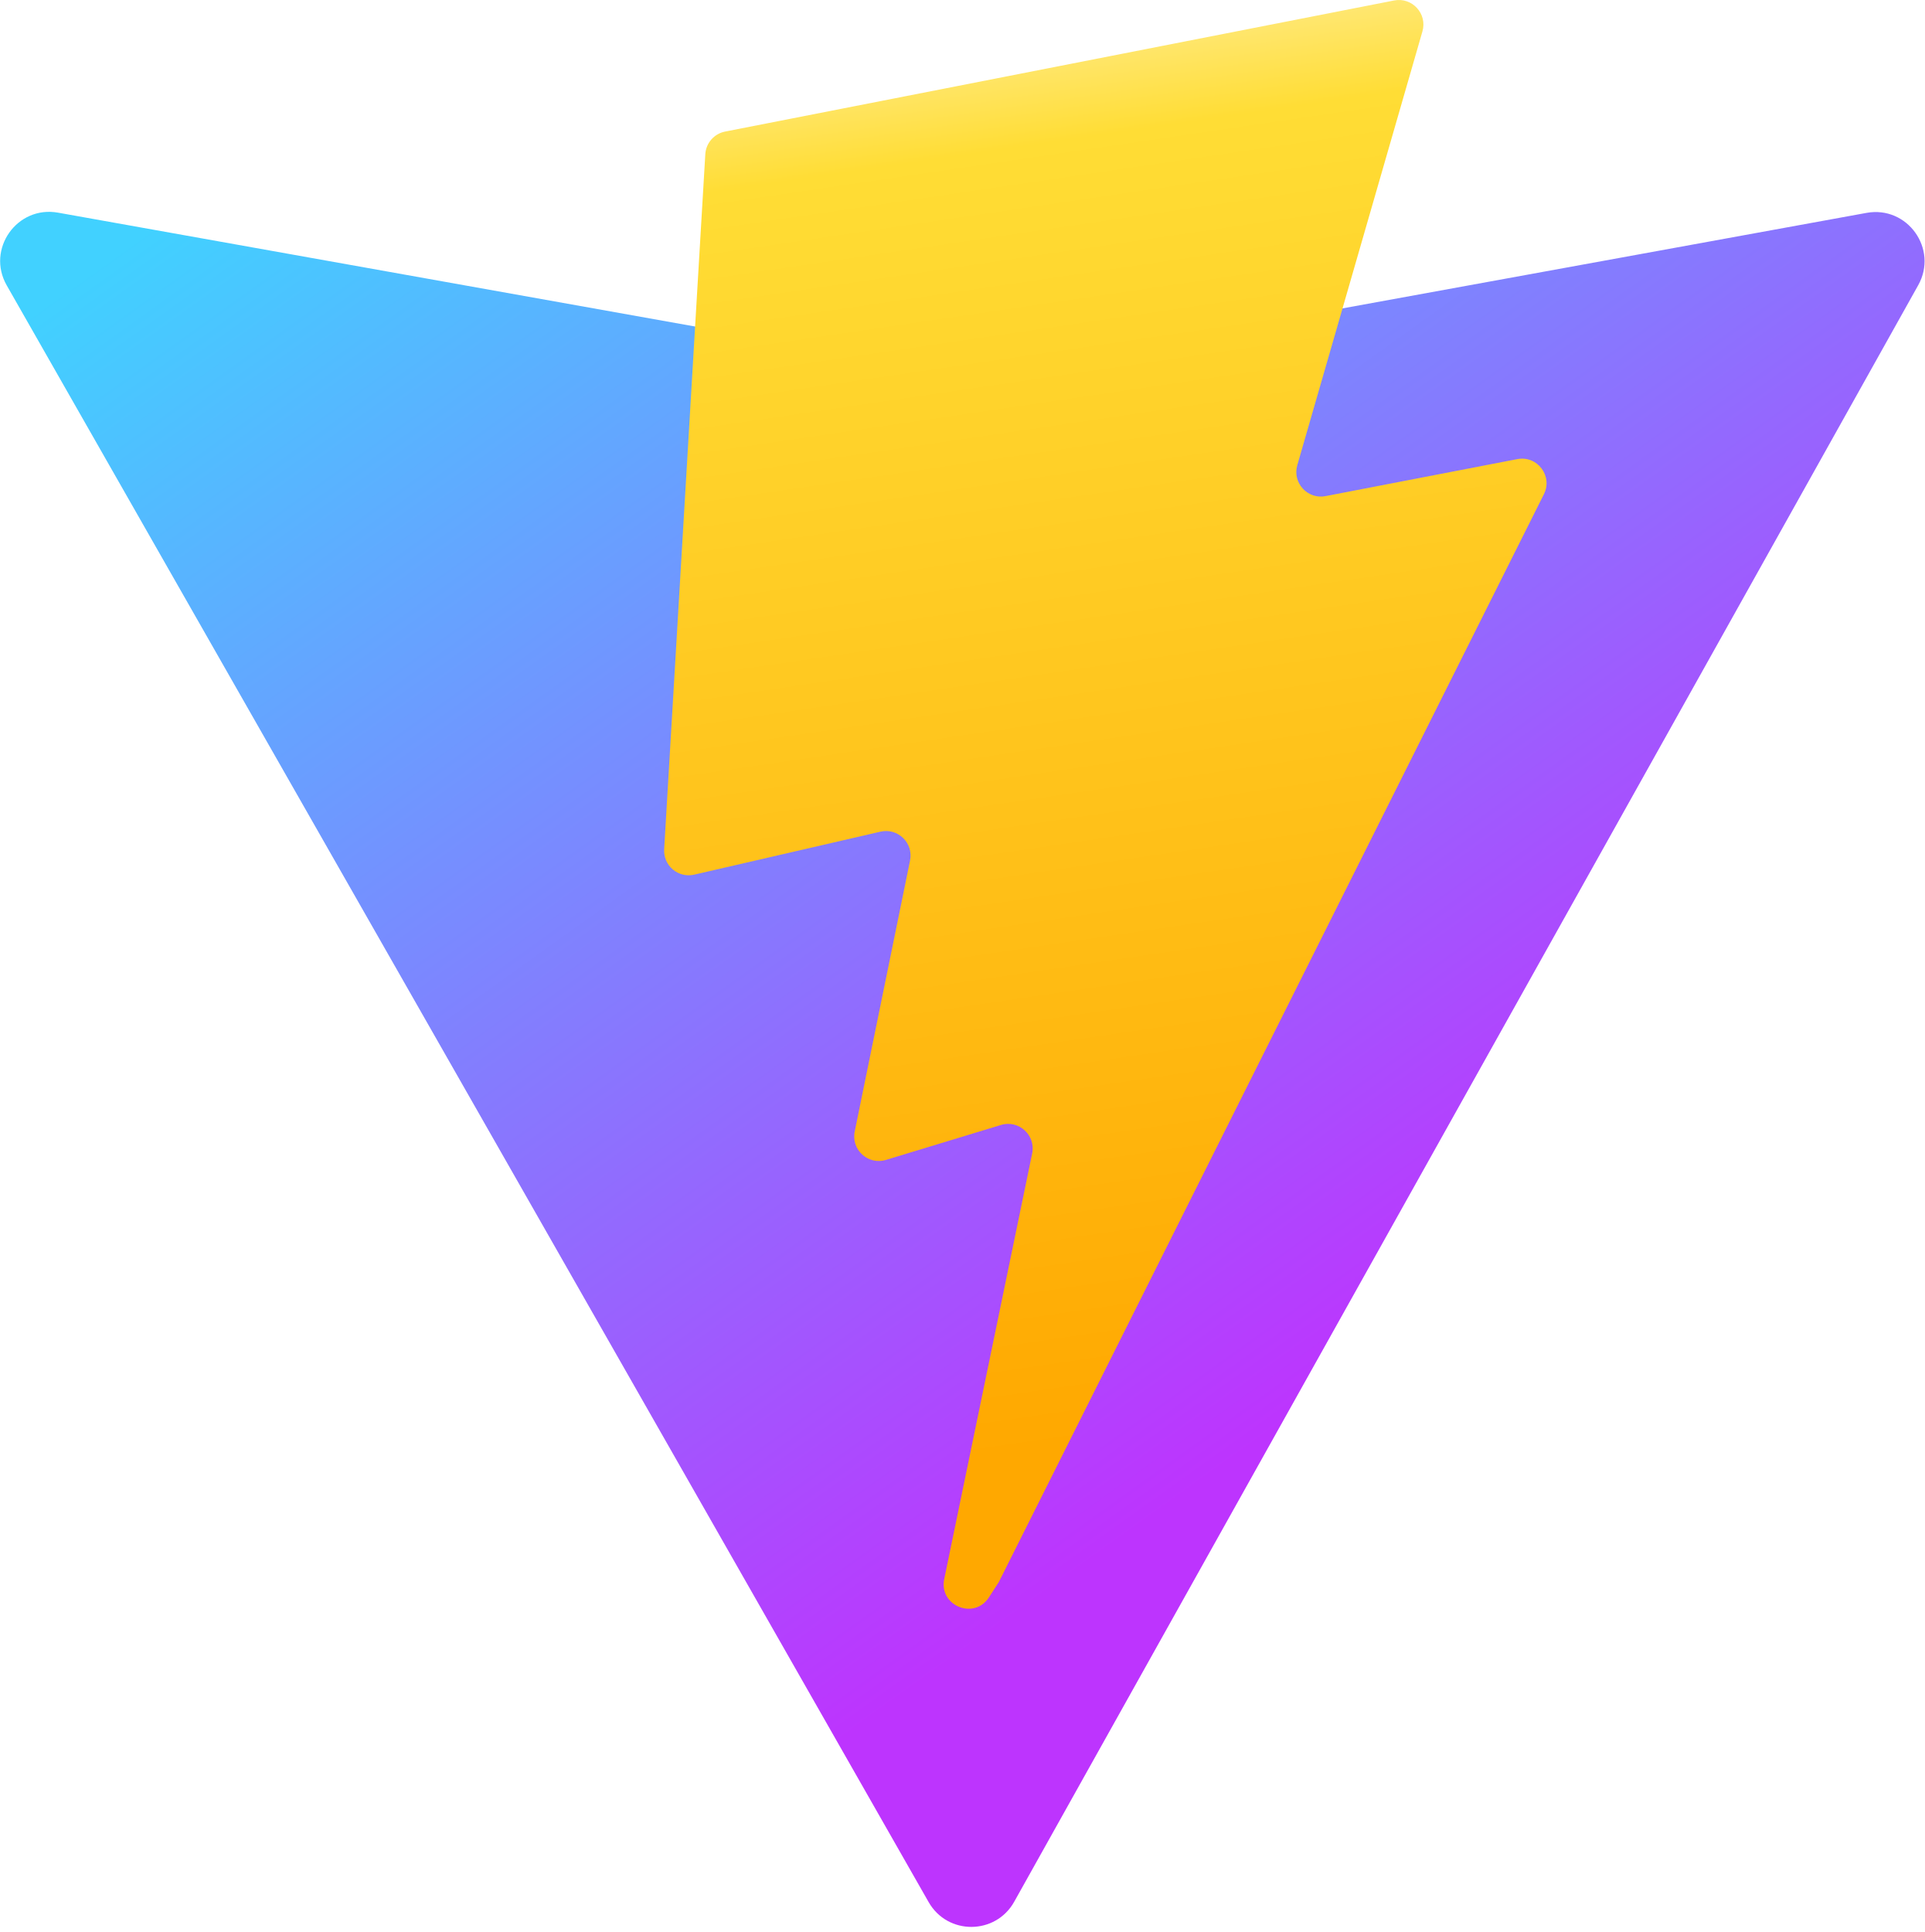
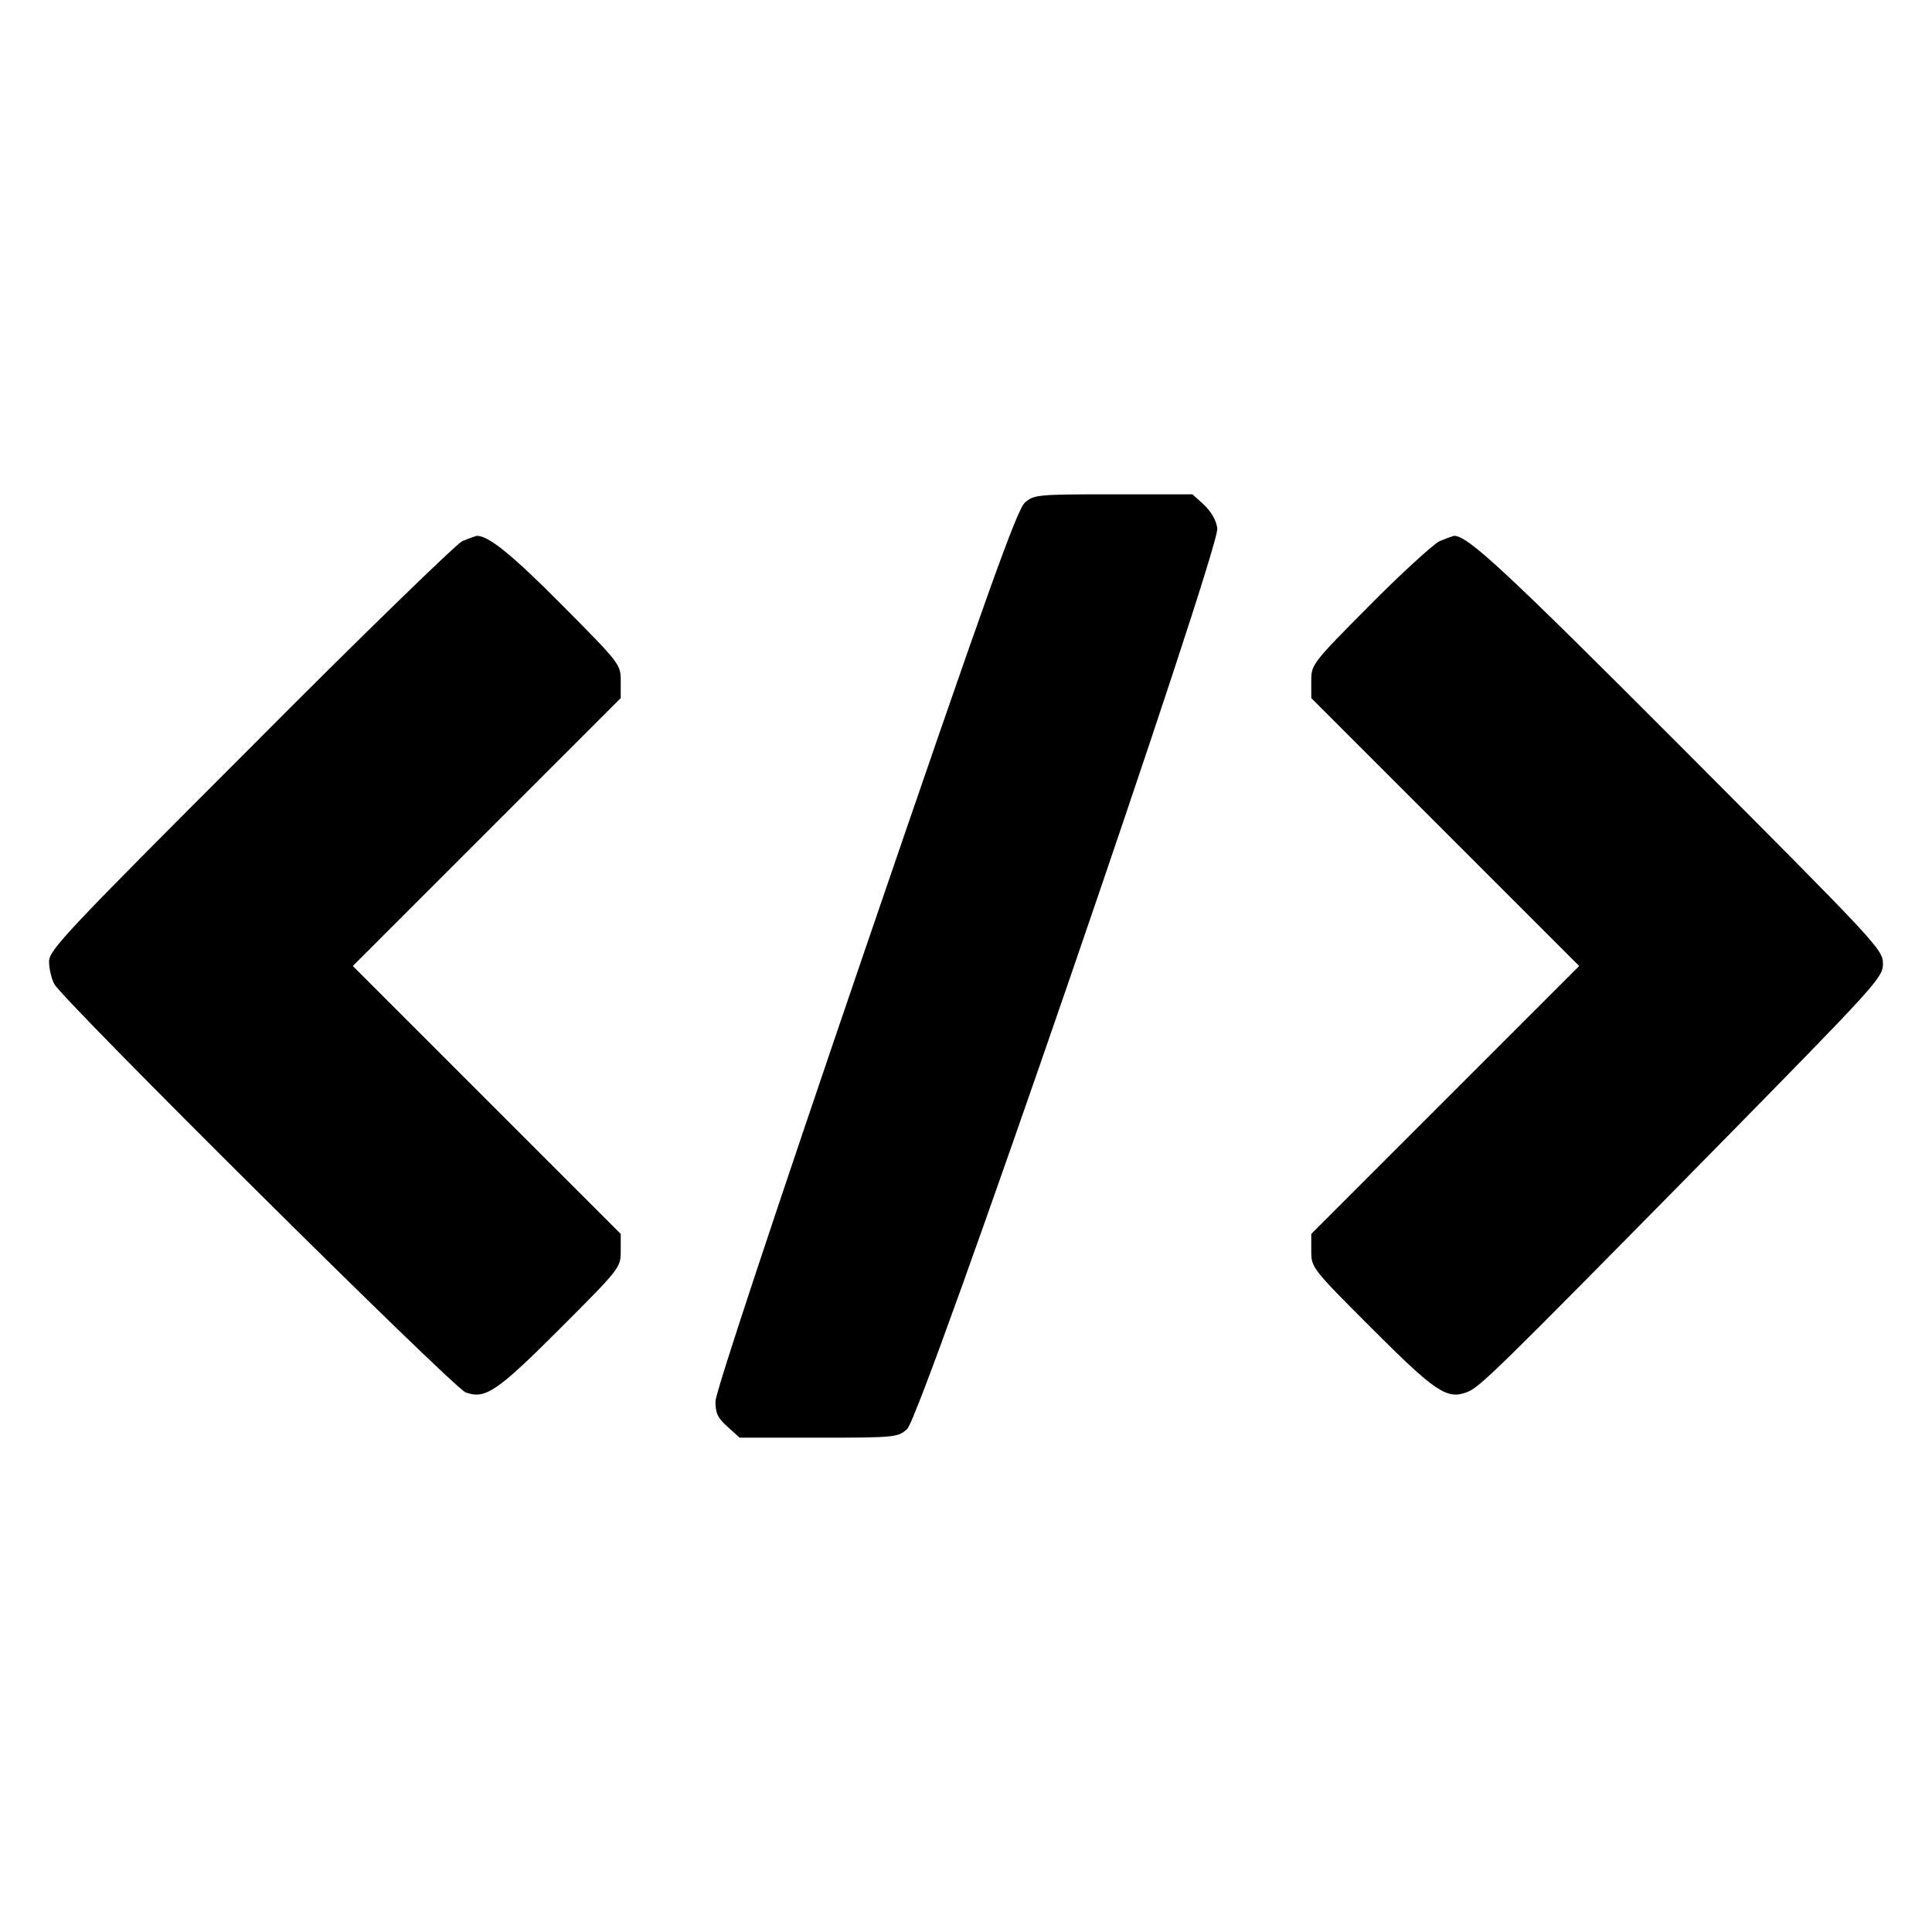
- <svg xmlns="http://www.w3.org/2000/svg" aria-hidden="true" role="img" class="iconify iconify--logos" width="31.88" height="32" preserveAspectRatio="xMidYMid meet" viewBox="0 0 256 257">
-   <defs>
-     <linearGradient id="IconifyId1813088fe1fbc01fb466" x1="-.828%" x2="57.636%" y1="7.652%" y2="78.411%">
-       <stop offset="0%" stop-color="#41D1FF" />
-       <stop offset="100%" stop-color="#BD34FE" />
-     </linearGradient>
-     <linearGradient id="IconifyId1813088fe1fbc01fb467" x1="43.376%" x2="50.316%" y1="2.242%" y2="89.03%">
-       <stop offset="0%" stop-color="#FFEA83" />
-       <stop offset="8.333%" stop-color="#FFDD35" />
-       <stop offset="100%" stop-color="#FFA800" />
-     </linearGradient>
-   </defs>
-   <path fill="url(#IconifyId1813088fe1fbc01fb466)" d="M255.153 37.938L134.897 252.976c-2.483 4.44-8.862 4.466-11.382.048L.875 37.958c-2.746-4.814 1.371-10.646 6.827-9.67l120.385 21.517a6.537 6.537 0 0 0 2.322-.004l117.867-21.483c5.438-.991 9.574 4.796 6.877 9.62Z" />
-   <path fill="url(#IconifyId1813088fe1fbc01fb467)" d="M185.432.063L96.44 17.501a3.268 3.268 0 0 0-2.634 3.014l-5.474 92.456a3.268 3.268 0 0 0 3.997 3.378l24.777-5.718c2.318-.535 4.413 1.507 3.936 3.838l-7.361 36.047c-.495 2.426 1.782 4.5 4.151 3.78l15.304-4.649c2.372-.72 4.652 1.36 4.15 3.788l-11.698 56.621c-.732 3.542 3.979 5.473 5.943 2.437l1.313-2.028l72.516-144.72c1.215-2.423-.88-5.186-3.54-4.672l-25.505 4.922c-2.396.462-4.435-1.77-3.759-4.114l16.646-57.705c.677-2.35-1.37-4.583-3.769-4.113Z" />
+ <svg xmlns="http://www.w3.org/2000/svg" version="1.0" width="512pt" height="512pt" viewBox="0 0 512 512" preserveAspectRatio="xMidYMid meet">
+   <g transform="translate(0,512) scale(0.1,-0.1)" fill="#000000" stroke="none">
+     <path d="M2716 3788 c-21 -19 -99 -236 -423 -1183 -239 -699 -397 -1175 -397 -1199 0 -31 6 -44 32 -67 l32 -29 210 0 c202 0 210 1 234 23 38 32 830 2335 822 2387 -3 22 -17 45 -36 63 l-30 27 -210 0 c-202 0 -210 -1 -234 -22z" />
+     <path d="M1225 3686 c-16 -8 -270 -254 -562 -548 -487 -487 -533 -536 -533 -566 0 -18 6 -45 14 -60 23 -43 1057 -1070 1090 -1082 52 -19 83 2 251 170 159 159 160 161 160 205 l0 45 -355 355 -355 355 355 355 355 355 0 45 c0 44 -1 46 -155 201 -134 135 -196 185 -227 184 -4 -1 -21 -7 -38 -14z" />
+     <path d="M3815 3686 c-16 -8 -100 -84 -185 -170 -154 -155 -155 -157 -155 -201 l0 -45 355 -355 355 -355 -355 -355 -355 -355 0 -45 c0 -44 1 -46 160 -205 168 -168 199 -189 251 -170 35 13 66 43 645 631 444 452 459 468 459 505 0 38 -15 53 -532 572 -472 473 -569 563 -605 562 -4 -1 -21 -7 -38 -14z" />
+   </g>
</svg>
